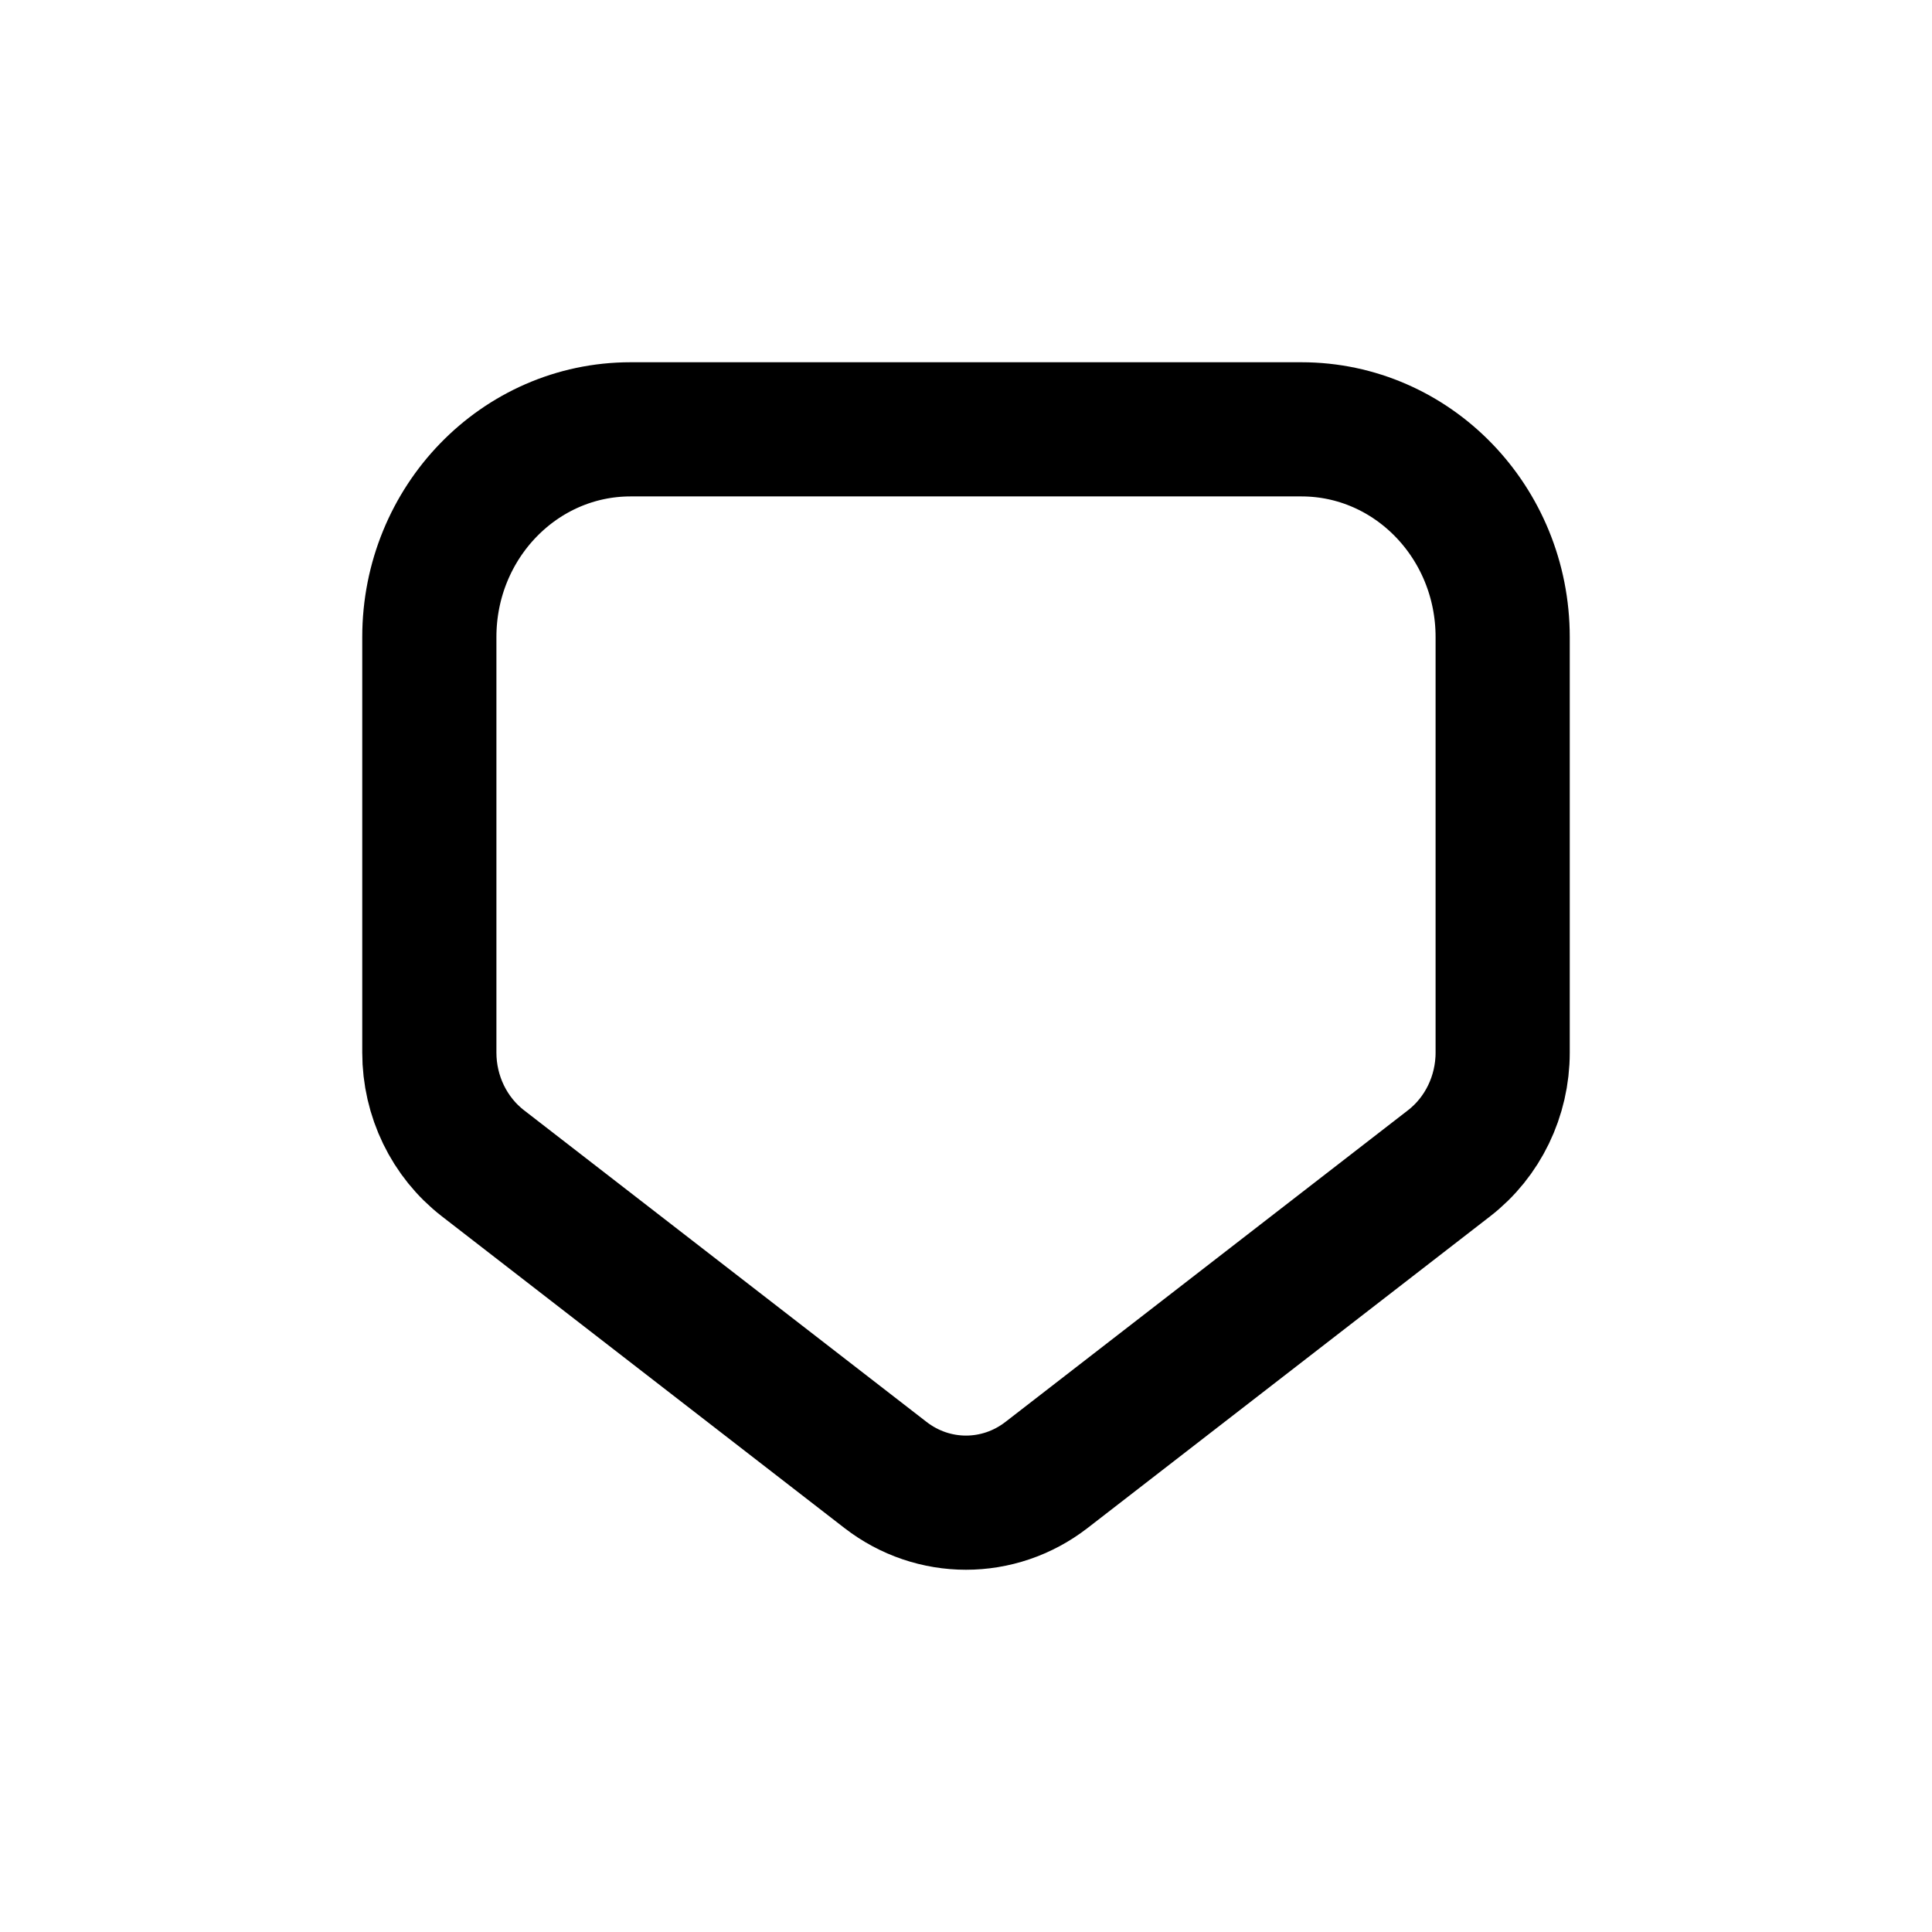
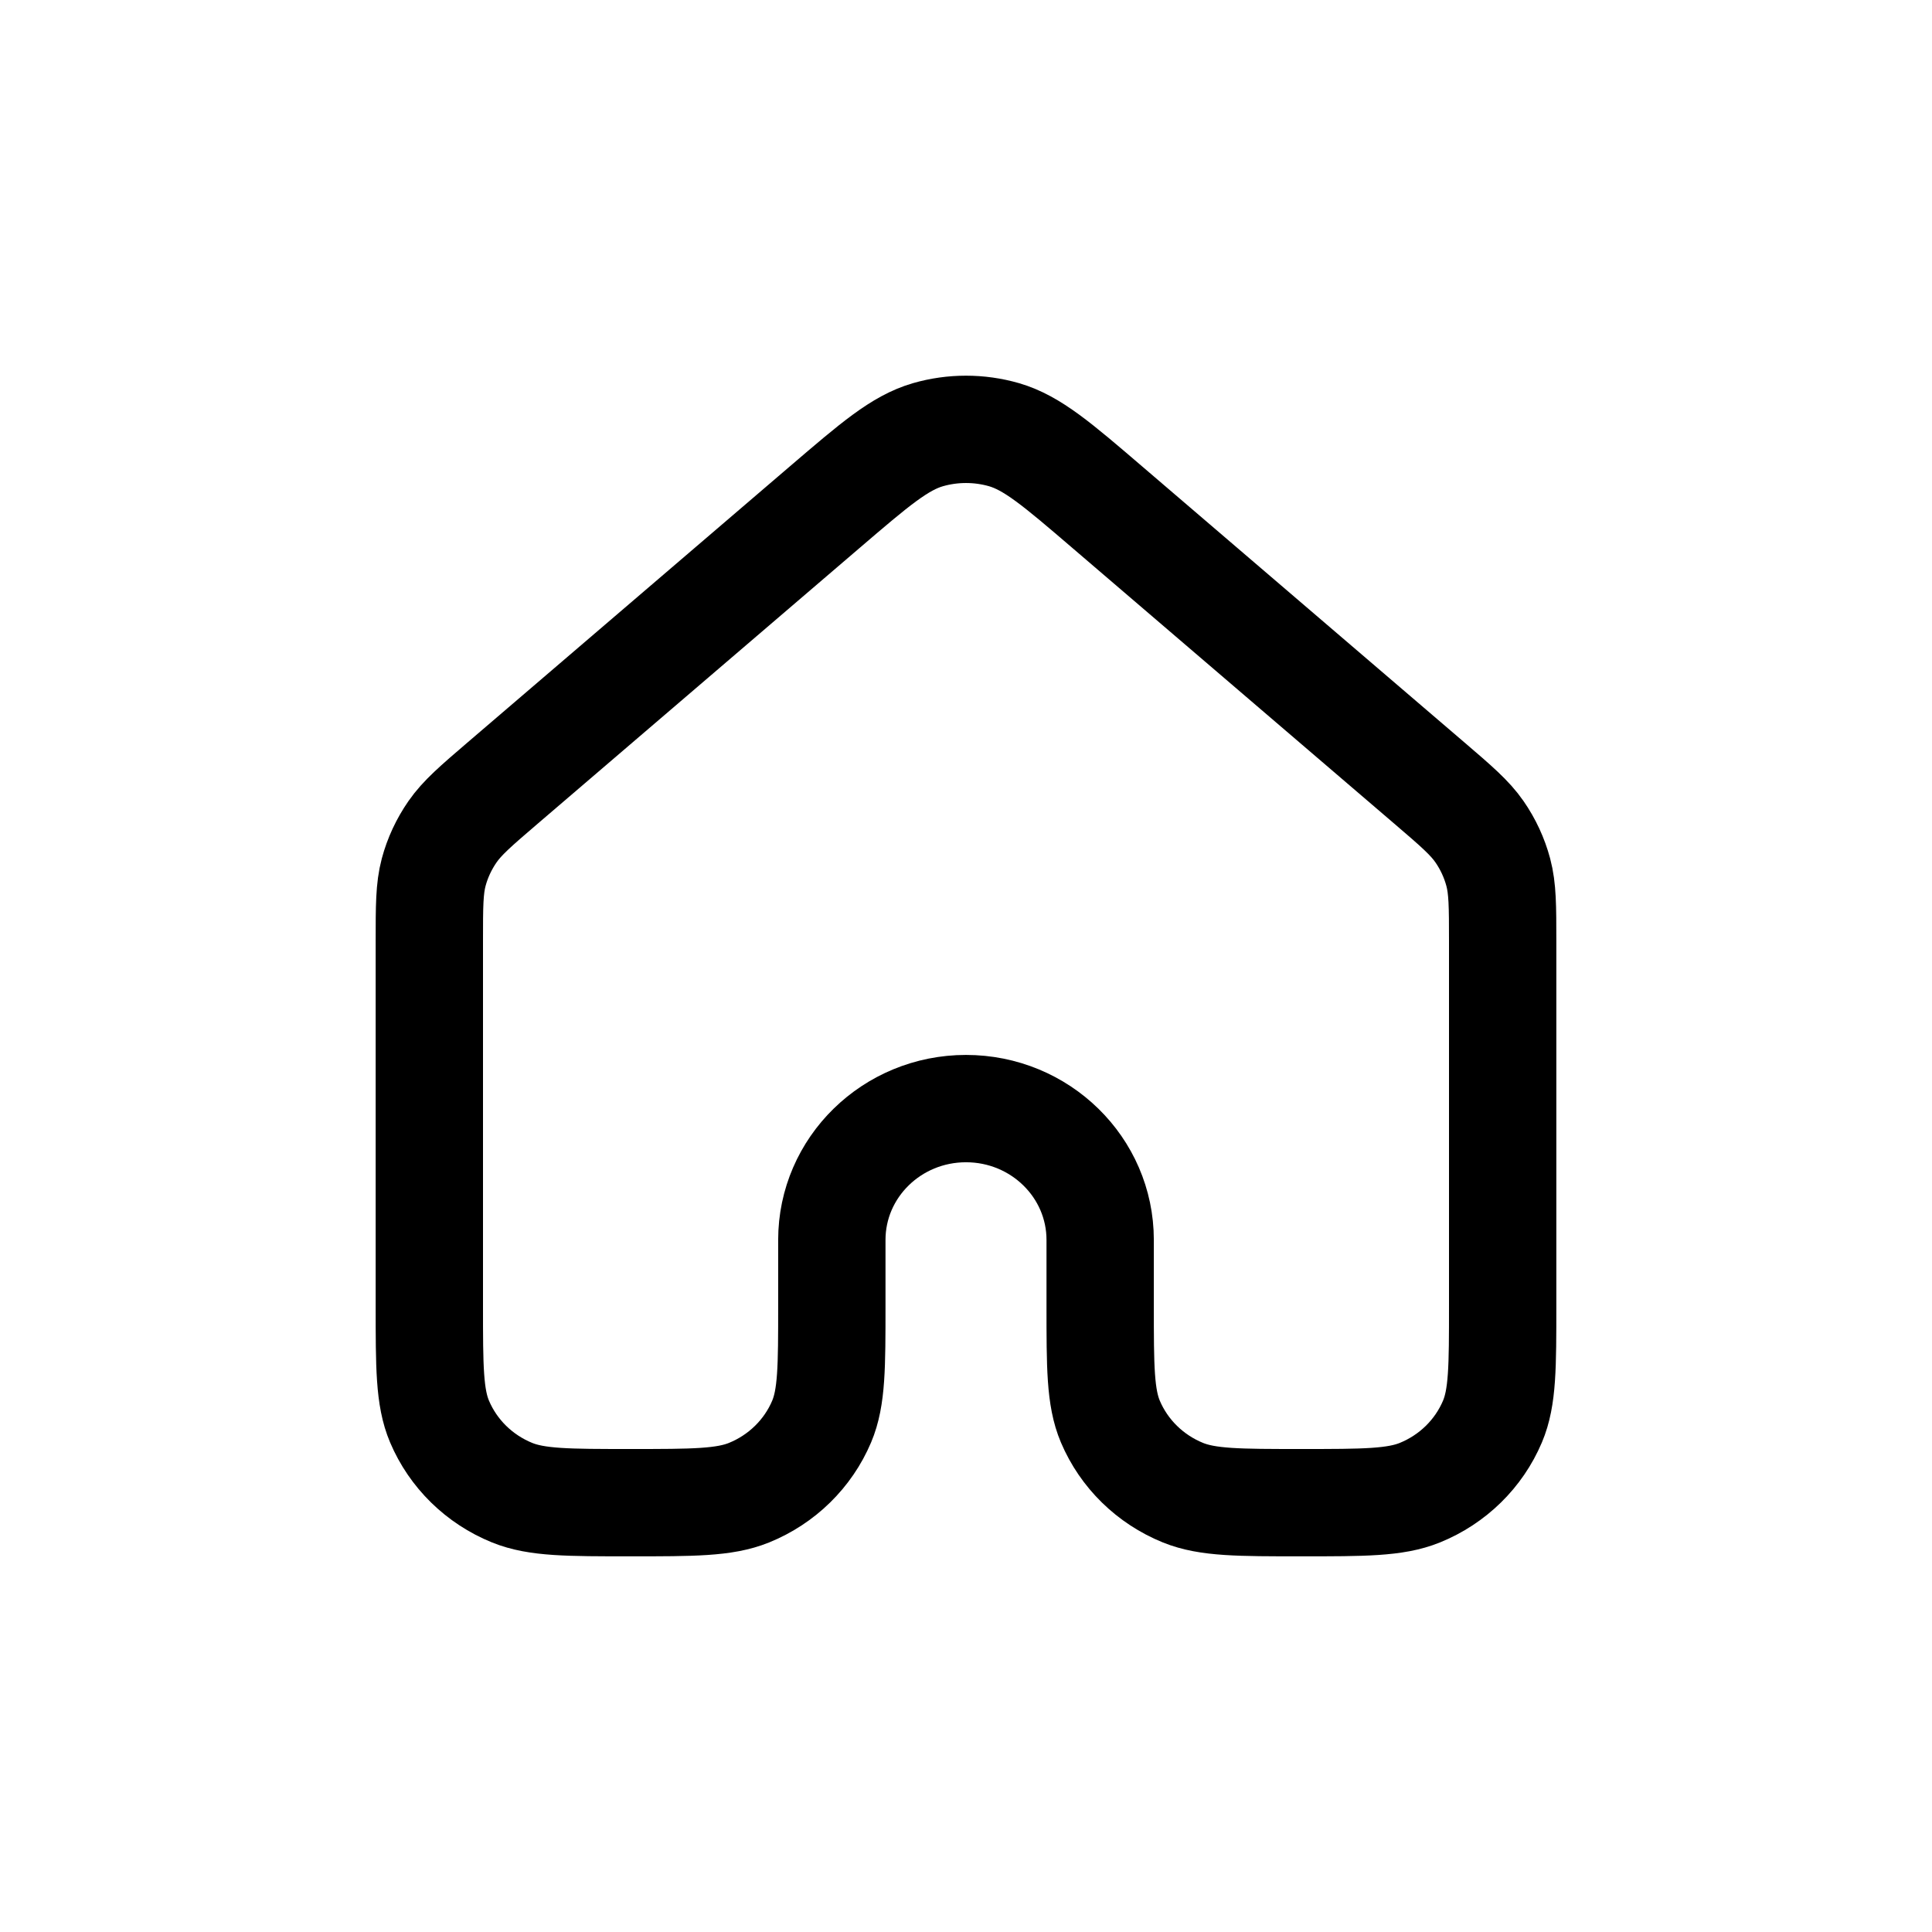
<svg xmlns="http://www.w3.org/2000/svg" width="36" height="36" viewBox="0 0 36 36" fill="none">
-   <path d="M28 19.613C28 20.425 27.63 21.19 27 21.677L19.5 27.484C18.611 28.172 17.389 28.172 16.5 27.484L9 21.677C8.37 21.19 8 20.425 8 19.613V11.871C8 9.733 9.679 8 11.75 8H24.25C26.321 8 28 9.733 28 11.871L28 19.613Z" stroke="currentColor" stroke-width="2.5" />
+   <path d="M28 24.328V17.539C28 16.885 27.999 16.558 27.918 16.253C27.846 15.984 27.728 15.729 27.568 15.498C27.388 15.238 27.137 15.022 26.634 14.591L20.634 9.452C19.701 8.652 19.234 8.253 18.709 8.1C18.247 7.967 17.753 7.967 17.291 8.1C16.766 8.252 16.3 8.652 15.368 9.45L9.366 14.591C8.863 15.022 8.613 15.238 8.432 15.498C8.272 15.729 8.153 15.984 8.081 16.253C8 16.558 8 16.885 8 17.539V24.328C8 25.469 8 26.039 8.19 26.488C8.444 27.088 8.93 27.565 9.543 27.814C10.002 28 10.585 28 11.75 28C12.915 28 13.498 28 13.957 27.814C14.57 27.565 15.056 27.088 15.31 26.489C15.5 26.039 15.5 25.469 15.5 24.328V23.104C15.5 21.753 16.619 20.657 18 20.657C19.381 20.657 20.5 21.753 20.5 23.104V24.328C20.5 25.469 20.5 26.039 20.69 26.489C20.944 27.088 21.43 27.565 22.043 27.814C22.502 28 23.085 28 24.25 28C25.415 28 25.998 28 26.457 27.814C27.07 27.565 27.556 27.088 27.81 26.488C28 26.039 28 25.469 28 24.328Z" stroke="currentColor" stroke-width="2" stroke-linecap="round" stroke-linejoin="round" />
</svg>
